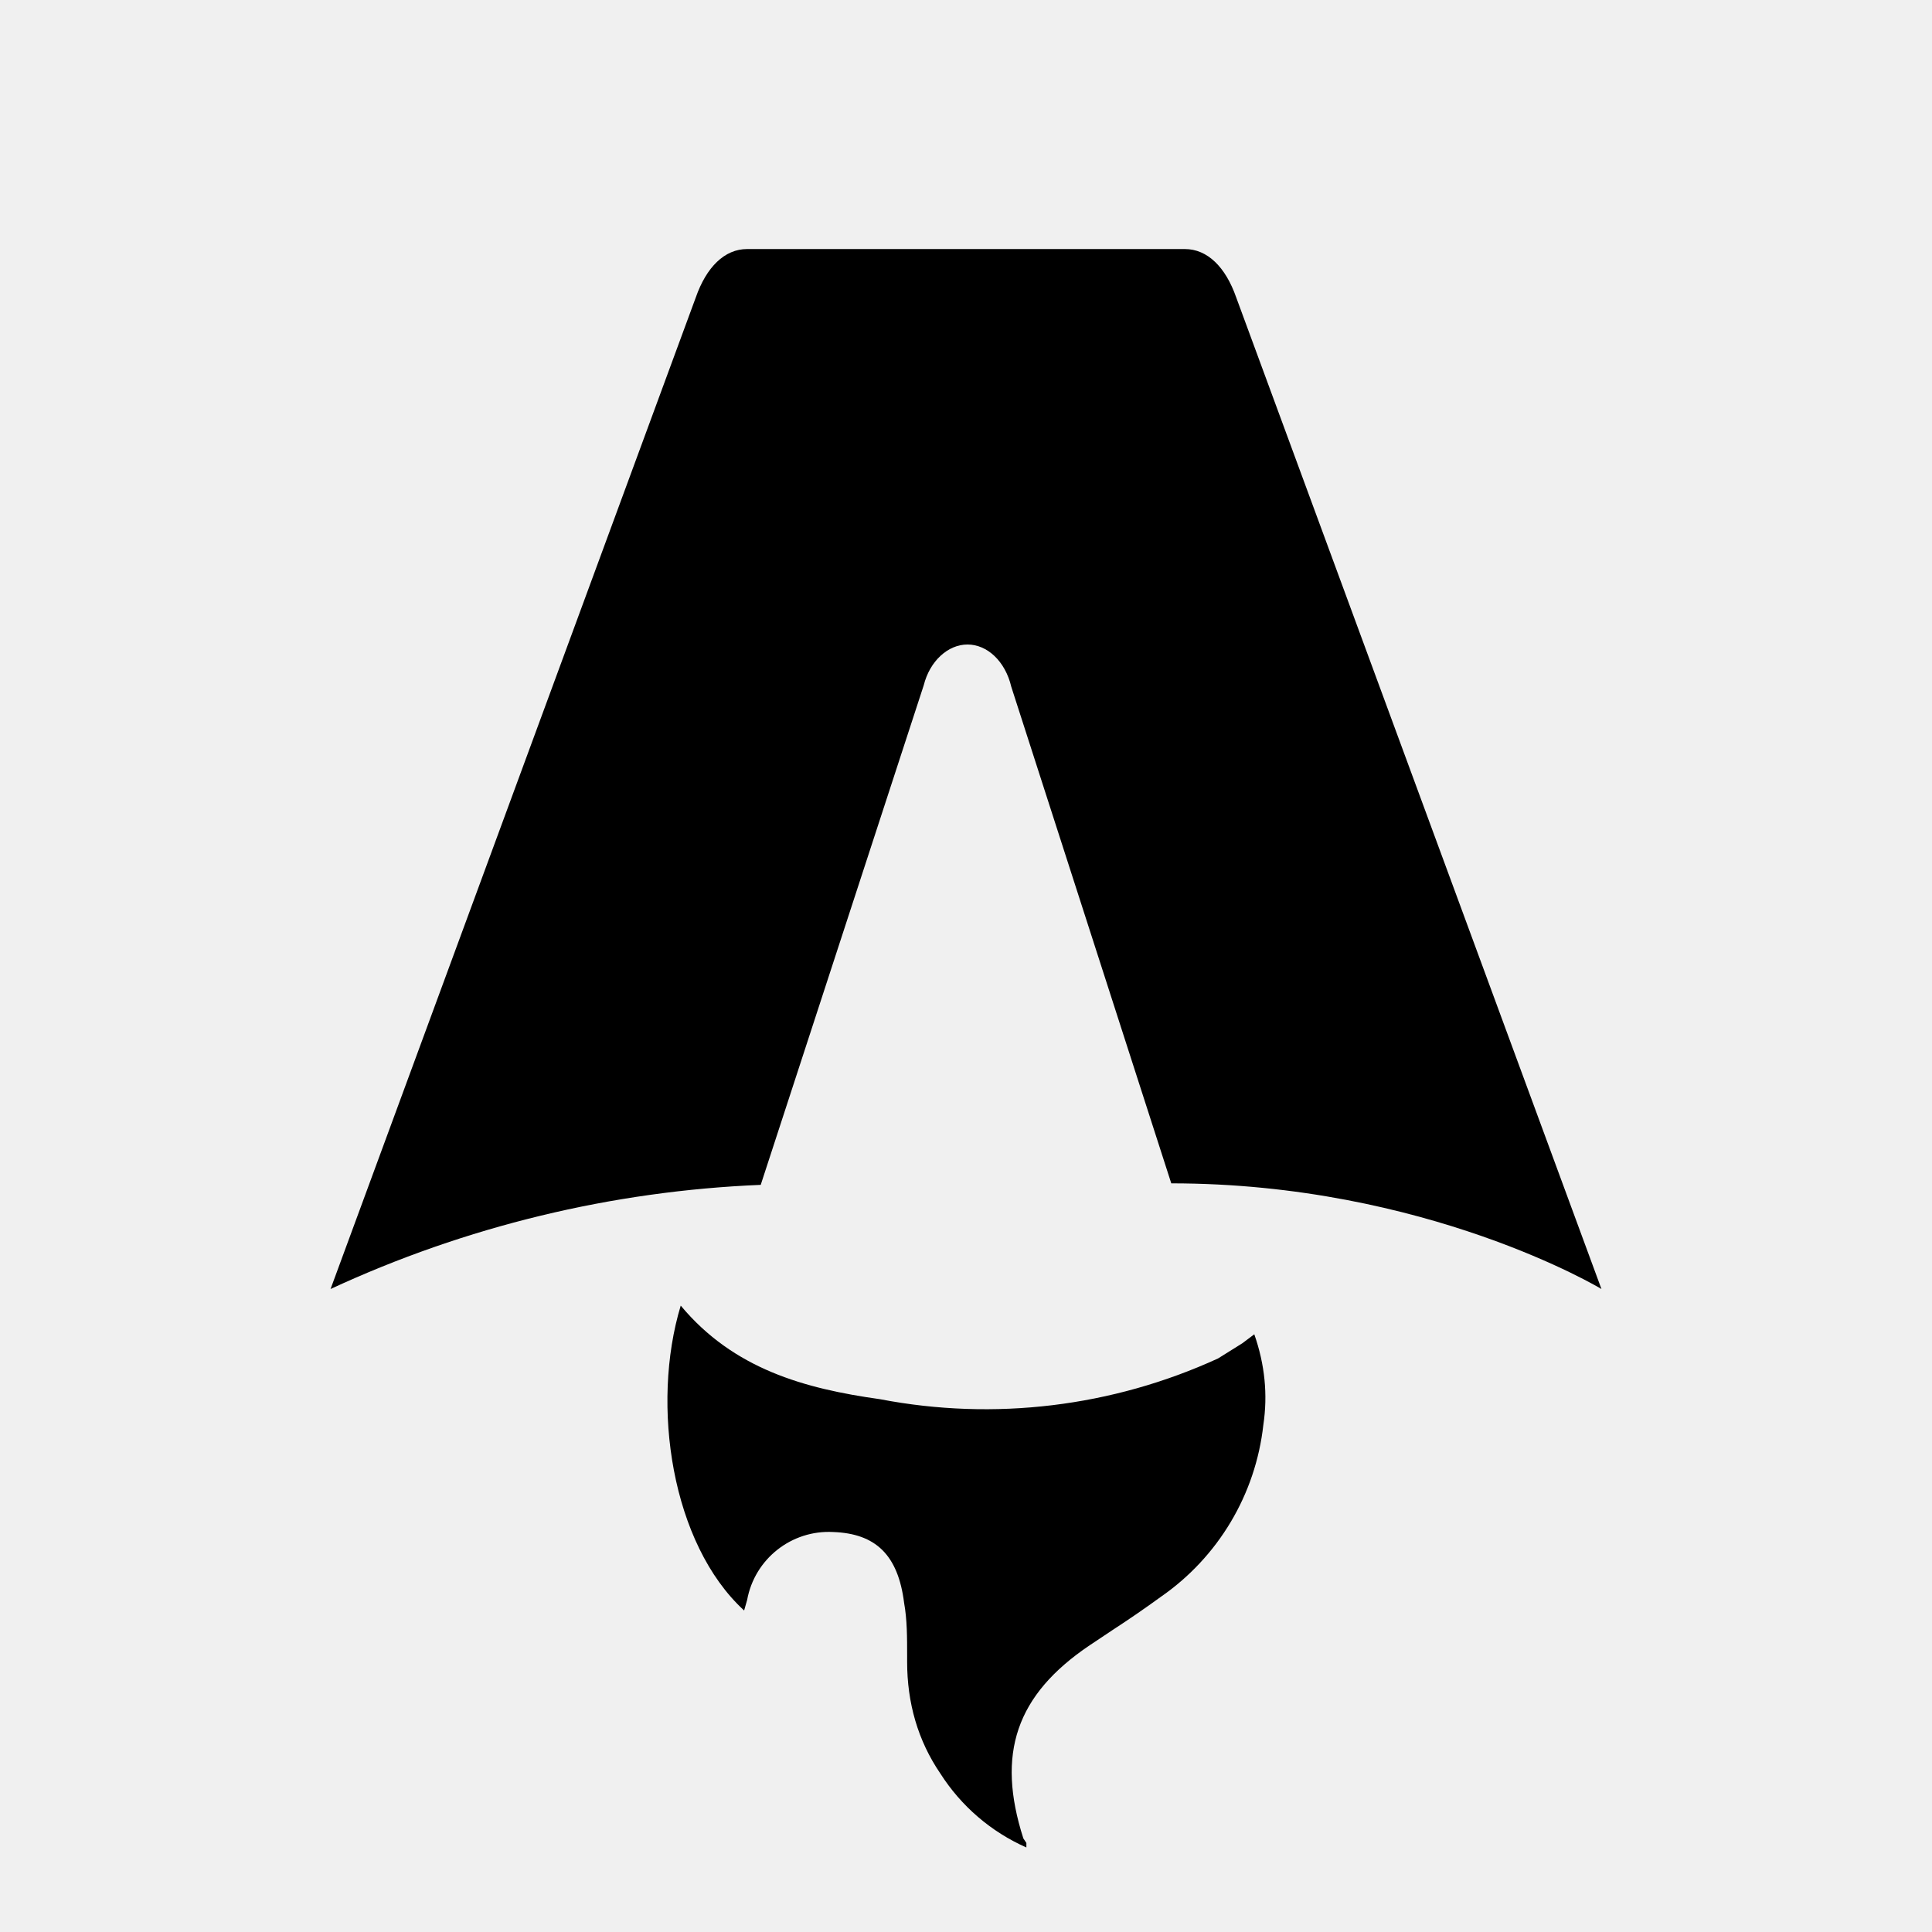
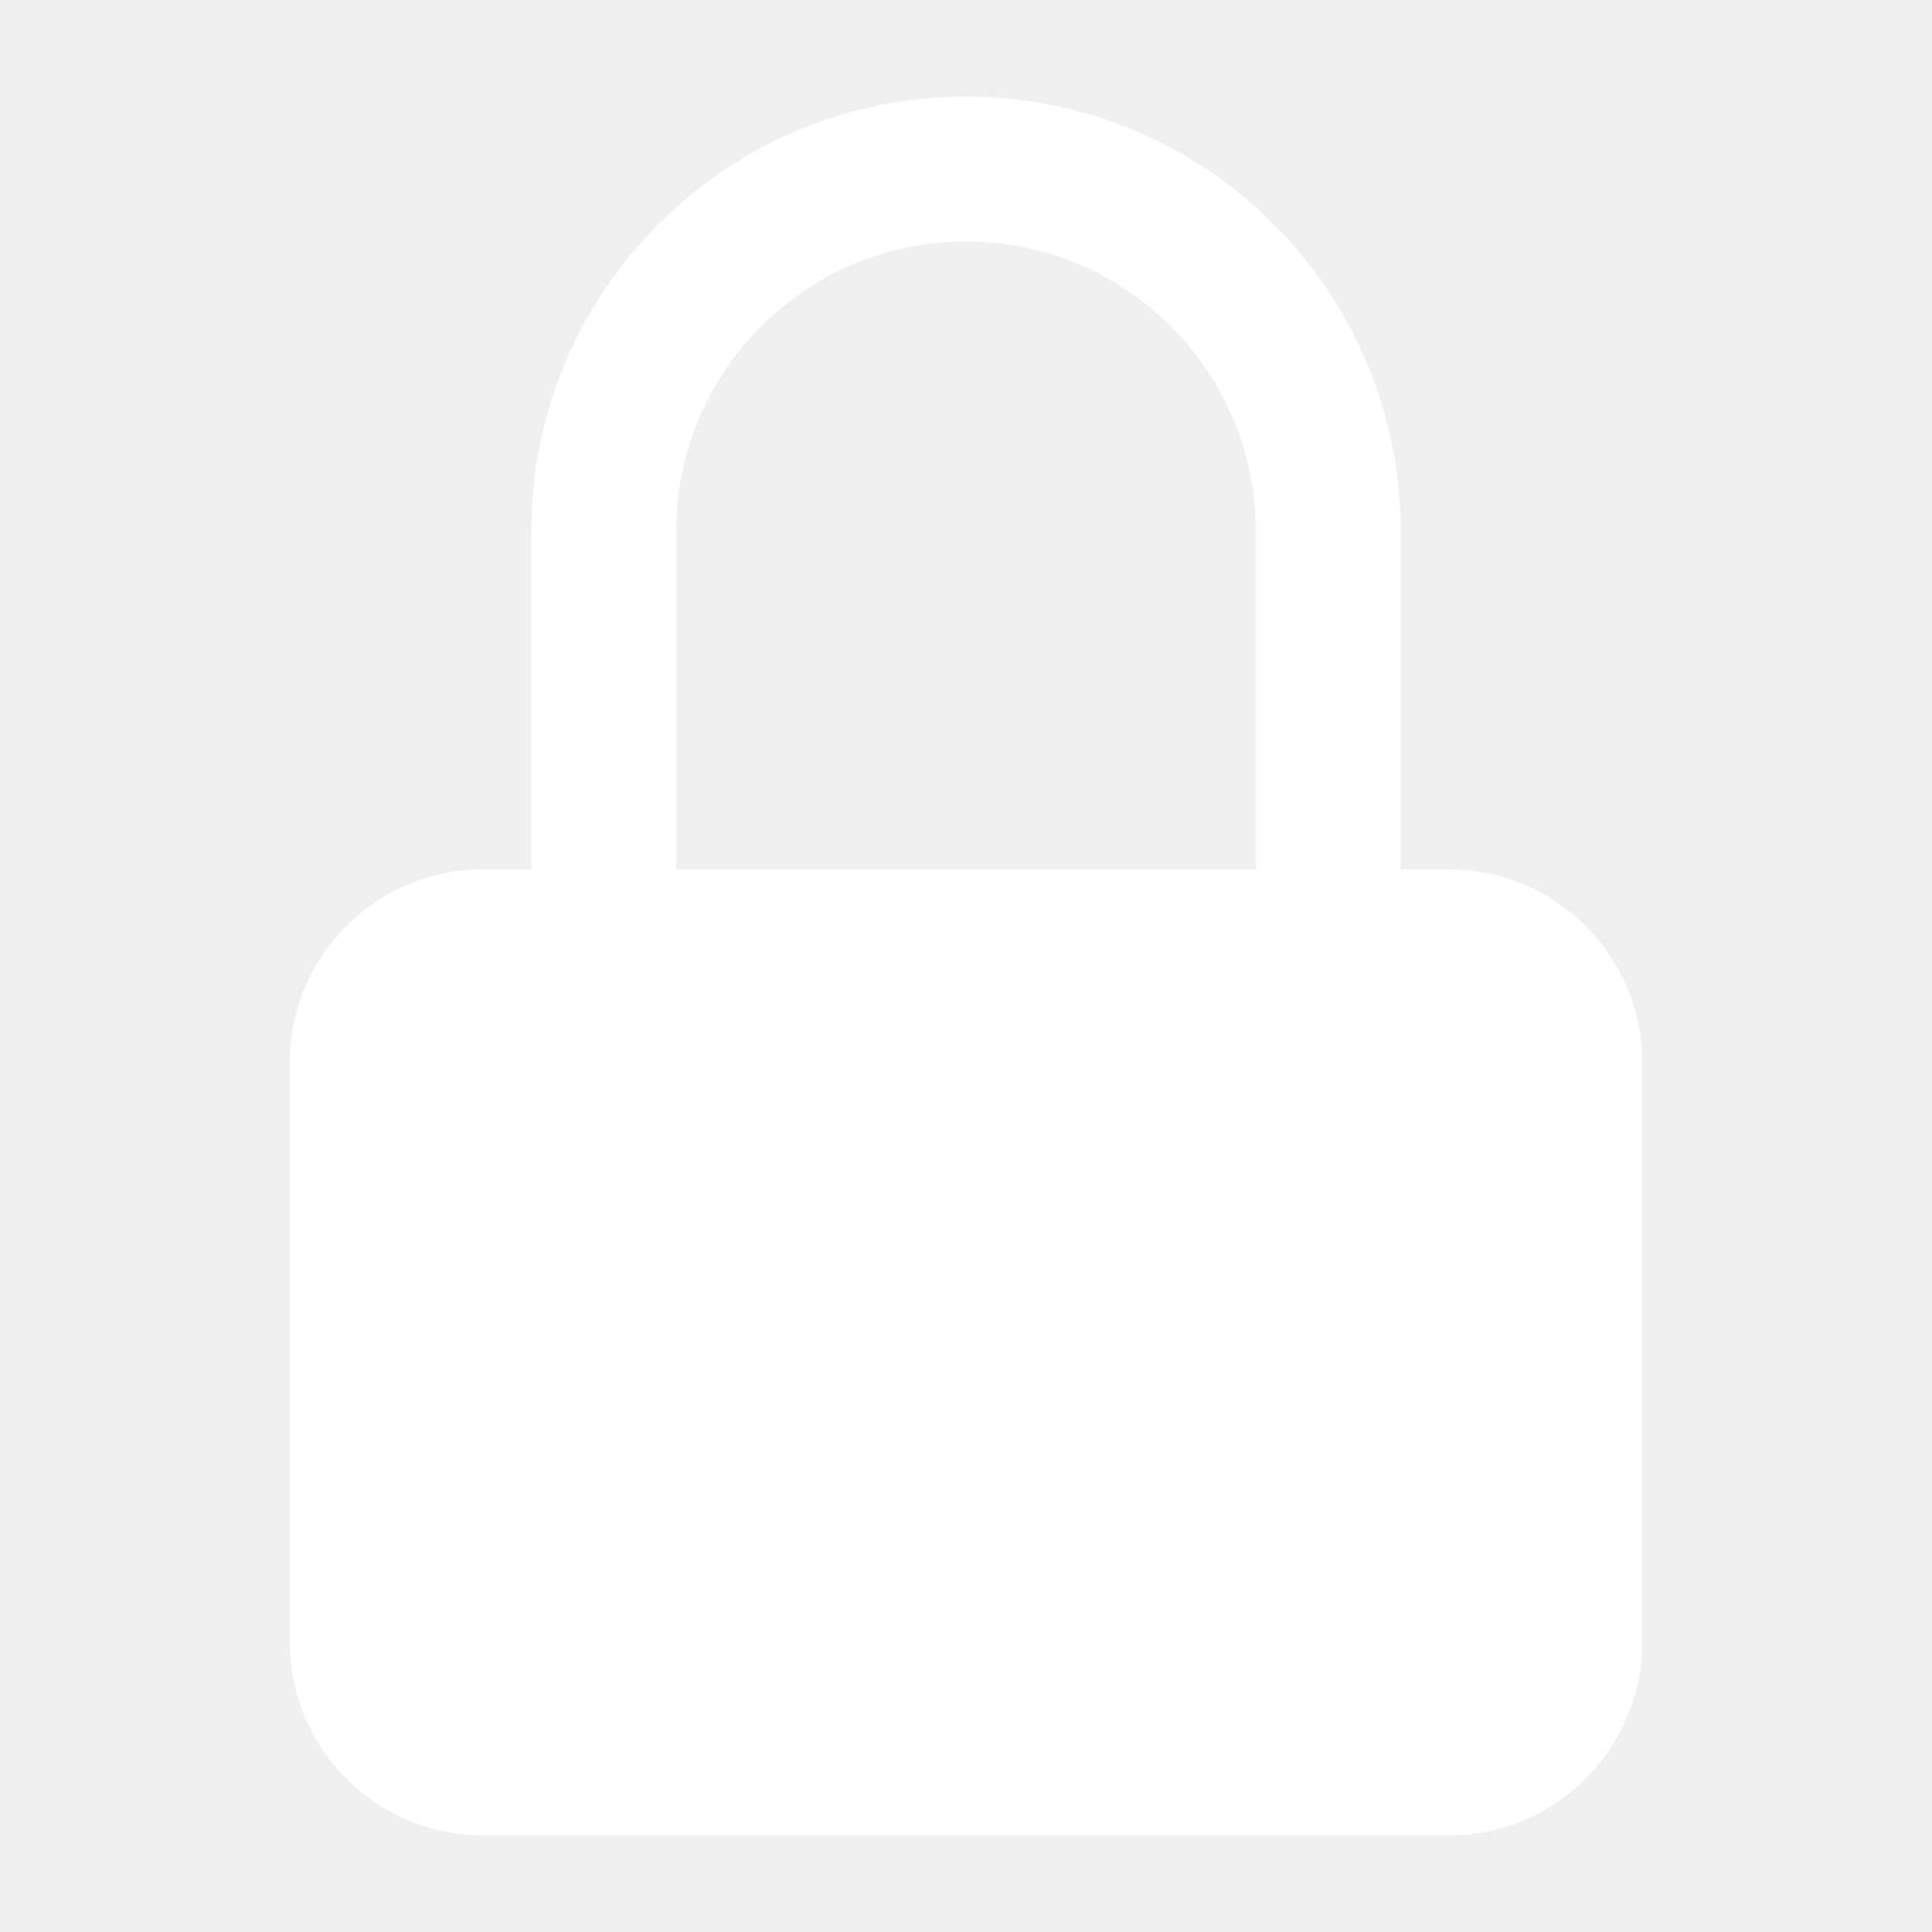
- <svg xmlns="http://www.w3.org/2000/svg" fill="none" viewBox="0 0 128 128">
-   <path d="M50.4 78.5a75.1 75.1 0 0 0-28.5 6.9l24.2-65.7c.7-2 1.9-3.2 3.4-3.2h29c1.5 0 2.7 1.2 3.4 3.2l24.2 65.7s-11.6-7-28.5-7L67 45.5c-.4-1.7-1.6-2.8-2.9-2.8-1.3 0-2.5 1.1-2.9 2.7L50.4 78.5Zm-1.1 28.2Zm-4.2-20.2c-2 6.6-.6 15.8 4.2 20.2a17.5 17.5 0 0 1 .2-.7 5.5 5.5 0 0 1 5.7-4.5c2.8.1 4.3 1.5 4.7 4.7.2 1.1.2 2.3.2 3.5v.4c0 2.7.7 5.2 2.2 7.4a13 13 0 0 0 5.7 4.9v-.3l-.2-.3c-1.8-5.6-.5-9.5 4.4-12.8l1.5-1a73 73 0 0 0 3.2-2.2 16 16 0 0 0 6.8-11.4c.3-2 .1-4-.6-6l-.8.6-1.6 1a37 37 0 0 1-22.4 2.7c-5-.7-9.7-2-13.2-6.2Z" />
-   <style>
-         path { fill: #000; }
-         @media (prefers-color-scheme: dark) {
-             path { fill: #FFF; }
-         }
-     </style>
+ <svg xmlns="http://www.w3.org/2000/svg" viewBox="0 0 20 20" fill="white">
+   <path fill-rule="evenodd" d="M10 1a4.5 4.5 0 0 0-4.5 4.5V9H5a2 2 0 0 0-2 2v6a2 2 0 0 0 2 2h10a2 2 0 0 0 2-2v-6a2 2 0 0 0-2-2h-.5V5.5A4.5 4.5 0 0 0 10 1Zm3 8V5.5a3 3 0 1 0-6 0V9h6Z" clip-rule="evenodd" />
</svg>
